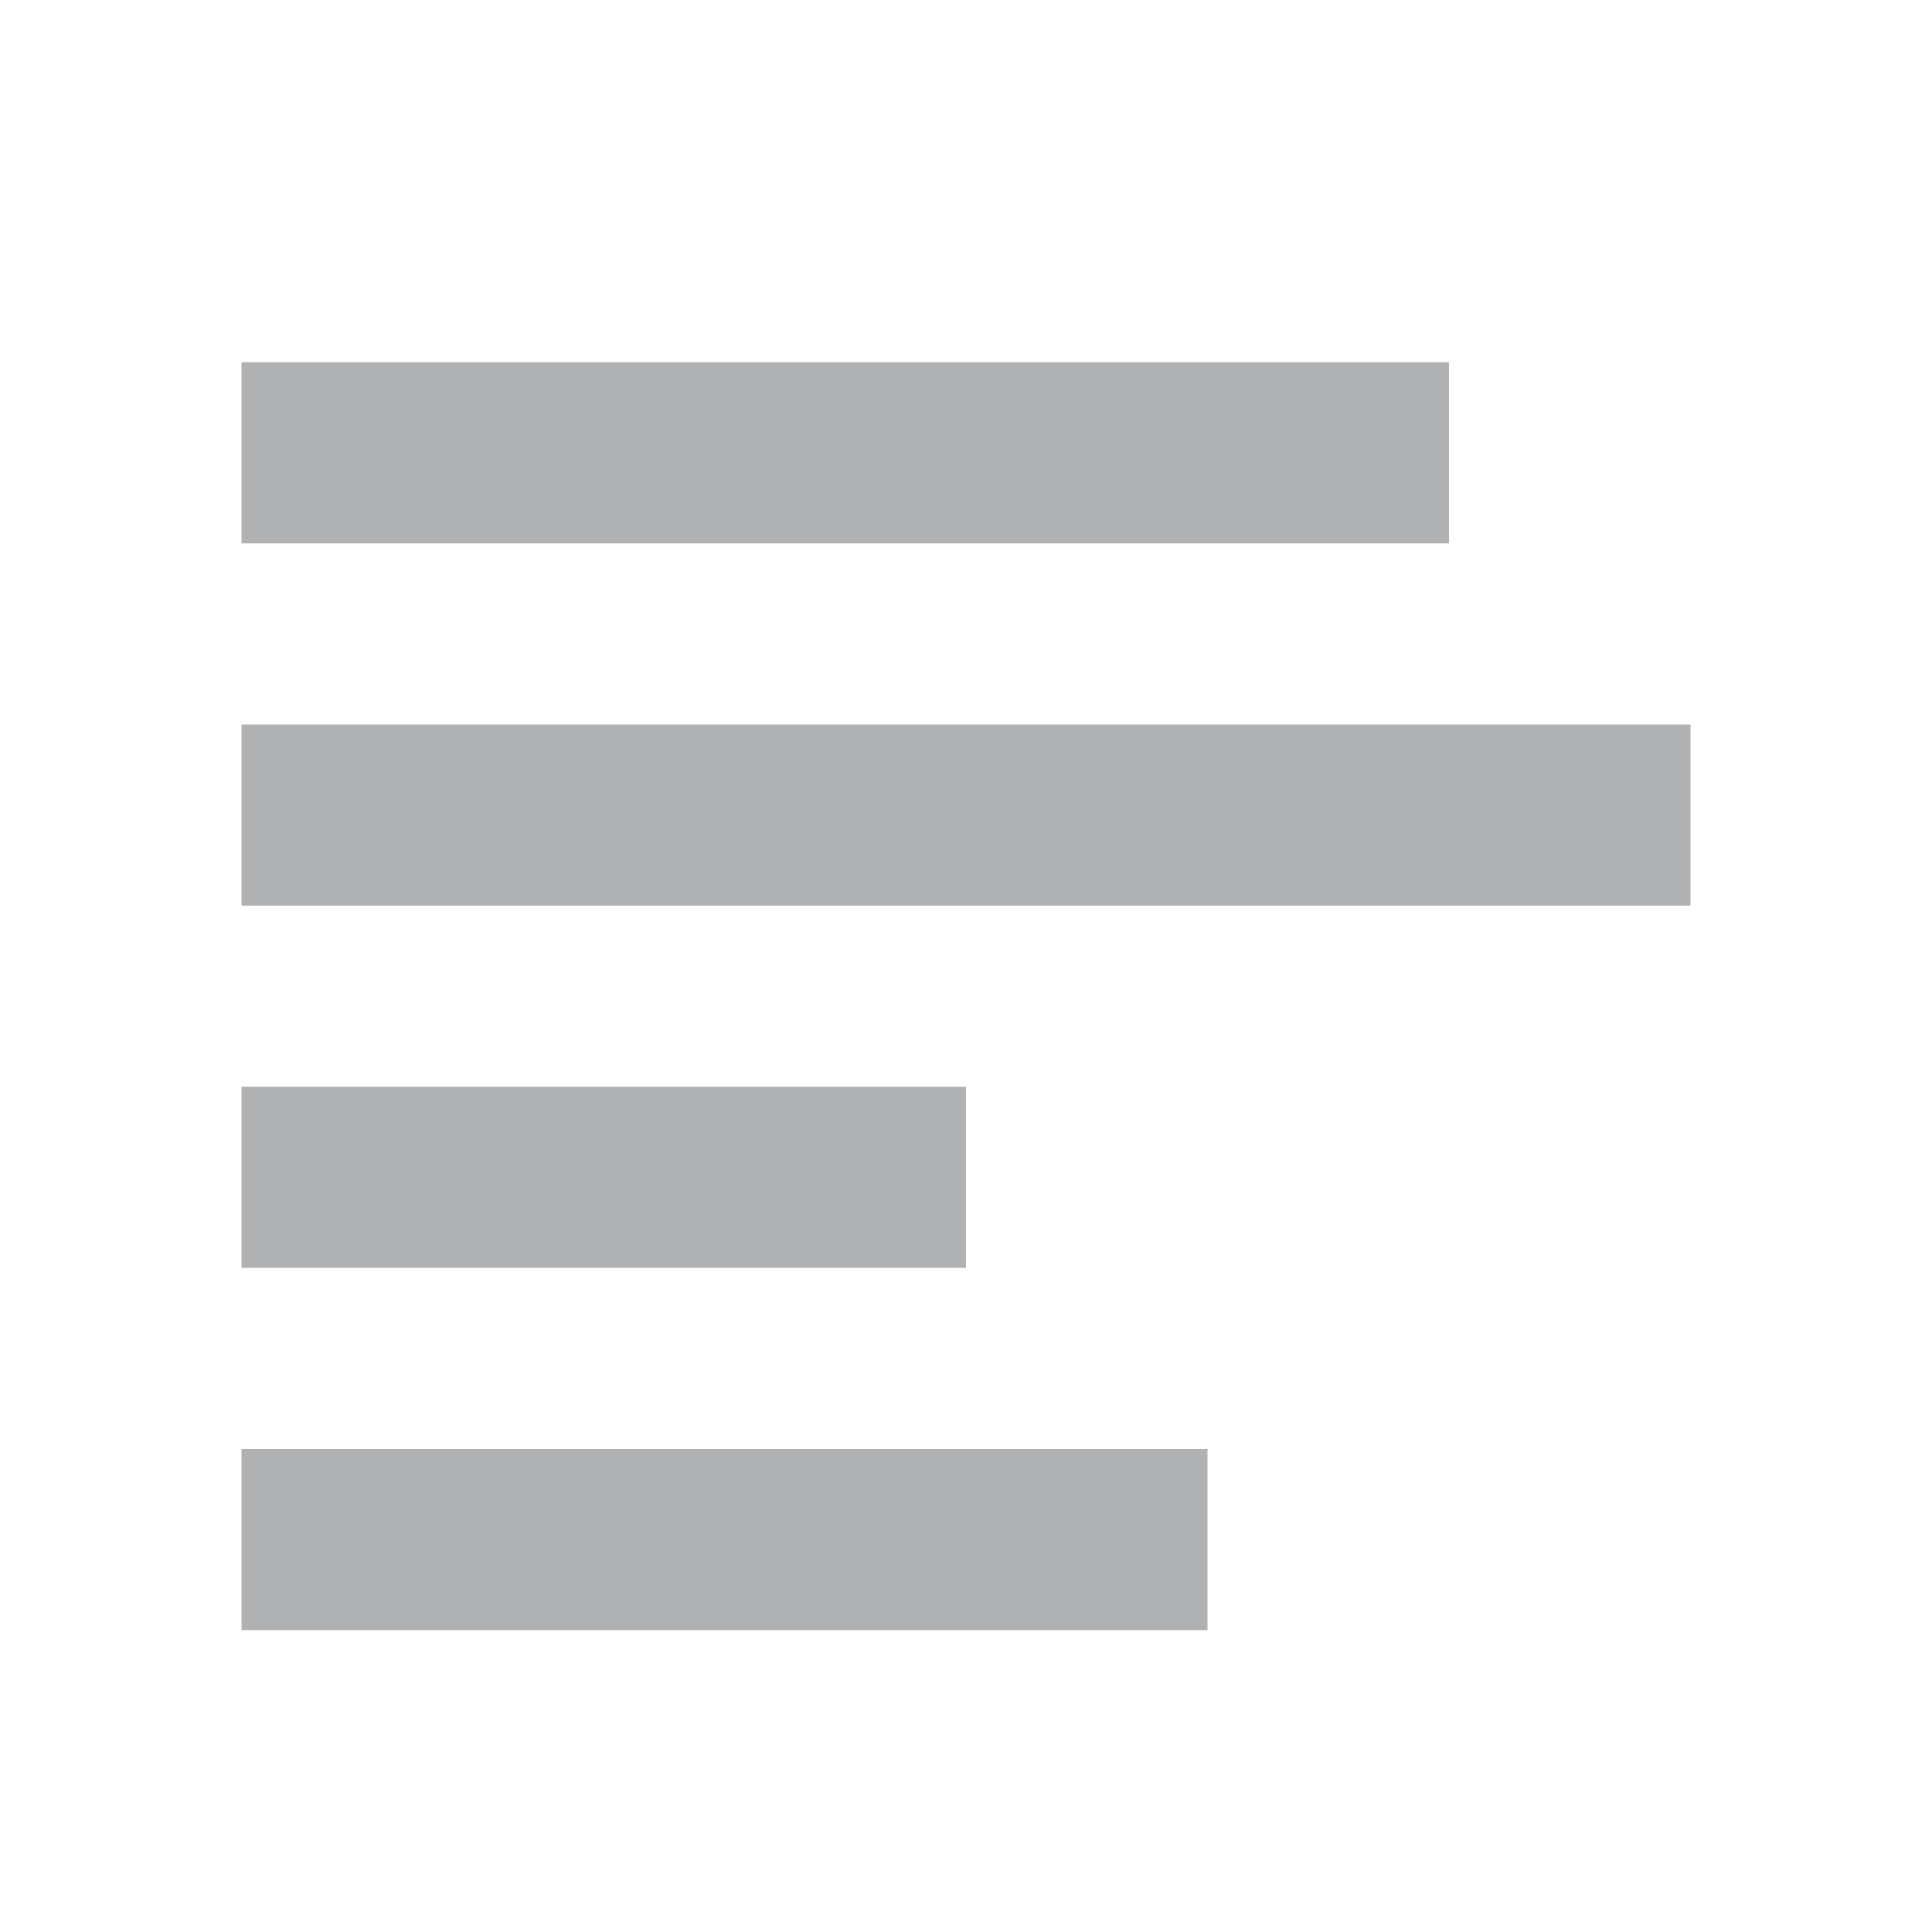
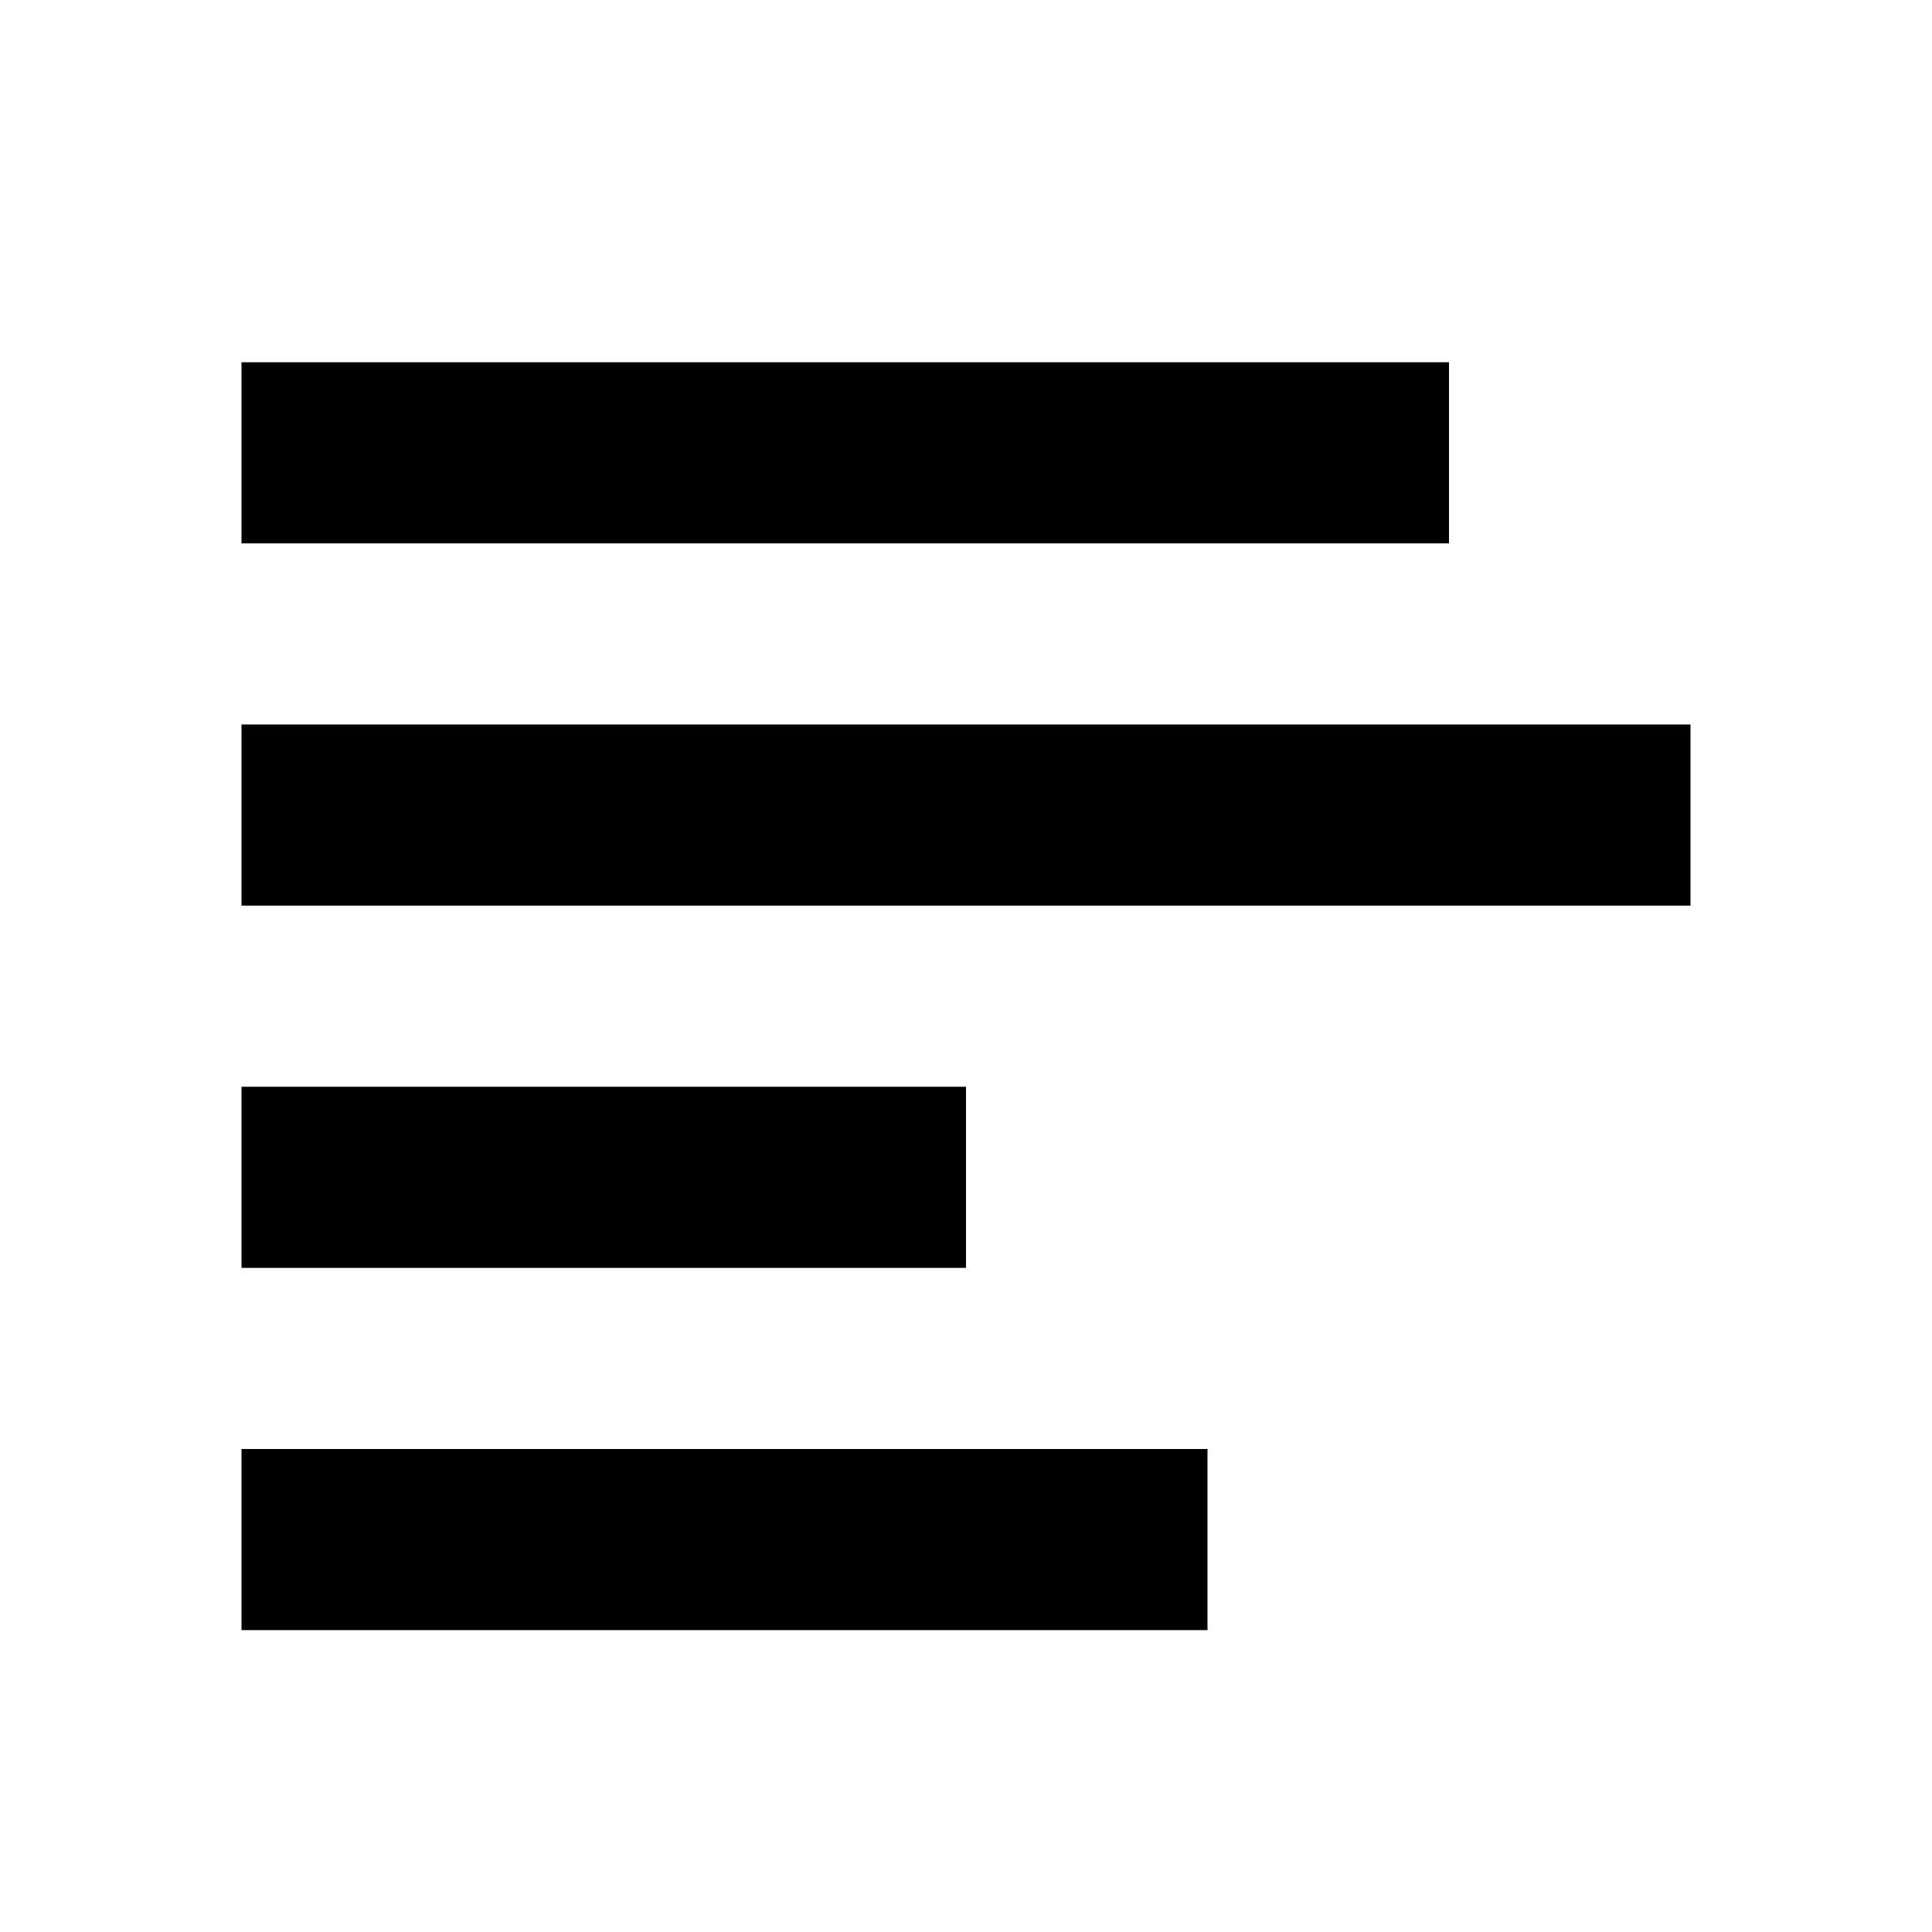
<svg xmlns="http://www.w3.org/2000/svg" width="16" height="16" viewBox="0 0 16 16">
-   <path fill="#AFB1B3" fill-rule="evenodd" d="M10,12 L10,13.5 L2,13.5 L2,12 L10,12 Z M8,9 L8,10.5 L2,10.5 L2,9 L8,9 Z M14,6 L14,7.5 L2,7.5 L2,6 L14,6 Z M12,3 L12,4.5 L2,4.5 L2,3 L12,3 Z" />
+   <path fill="#000000" fill-rule="evenodd" d="M10,12 L10,13.5 L2,13.5 L2,12 L10,12 Z M8,9 L8,10.5 L2,10.5 L2,9 L8,9 Z M14,6 L14,7.5 L2,7.5 L2,6 L14,6 Z M12,3 L12,4.5 L2,4.5 L2,3 L12,3 Z" />
</svg>
